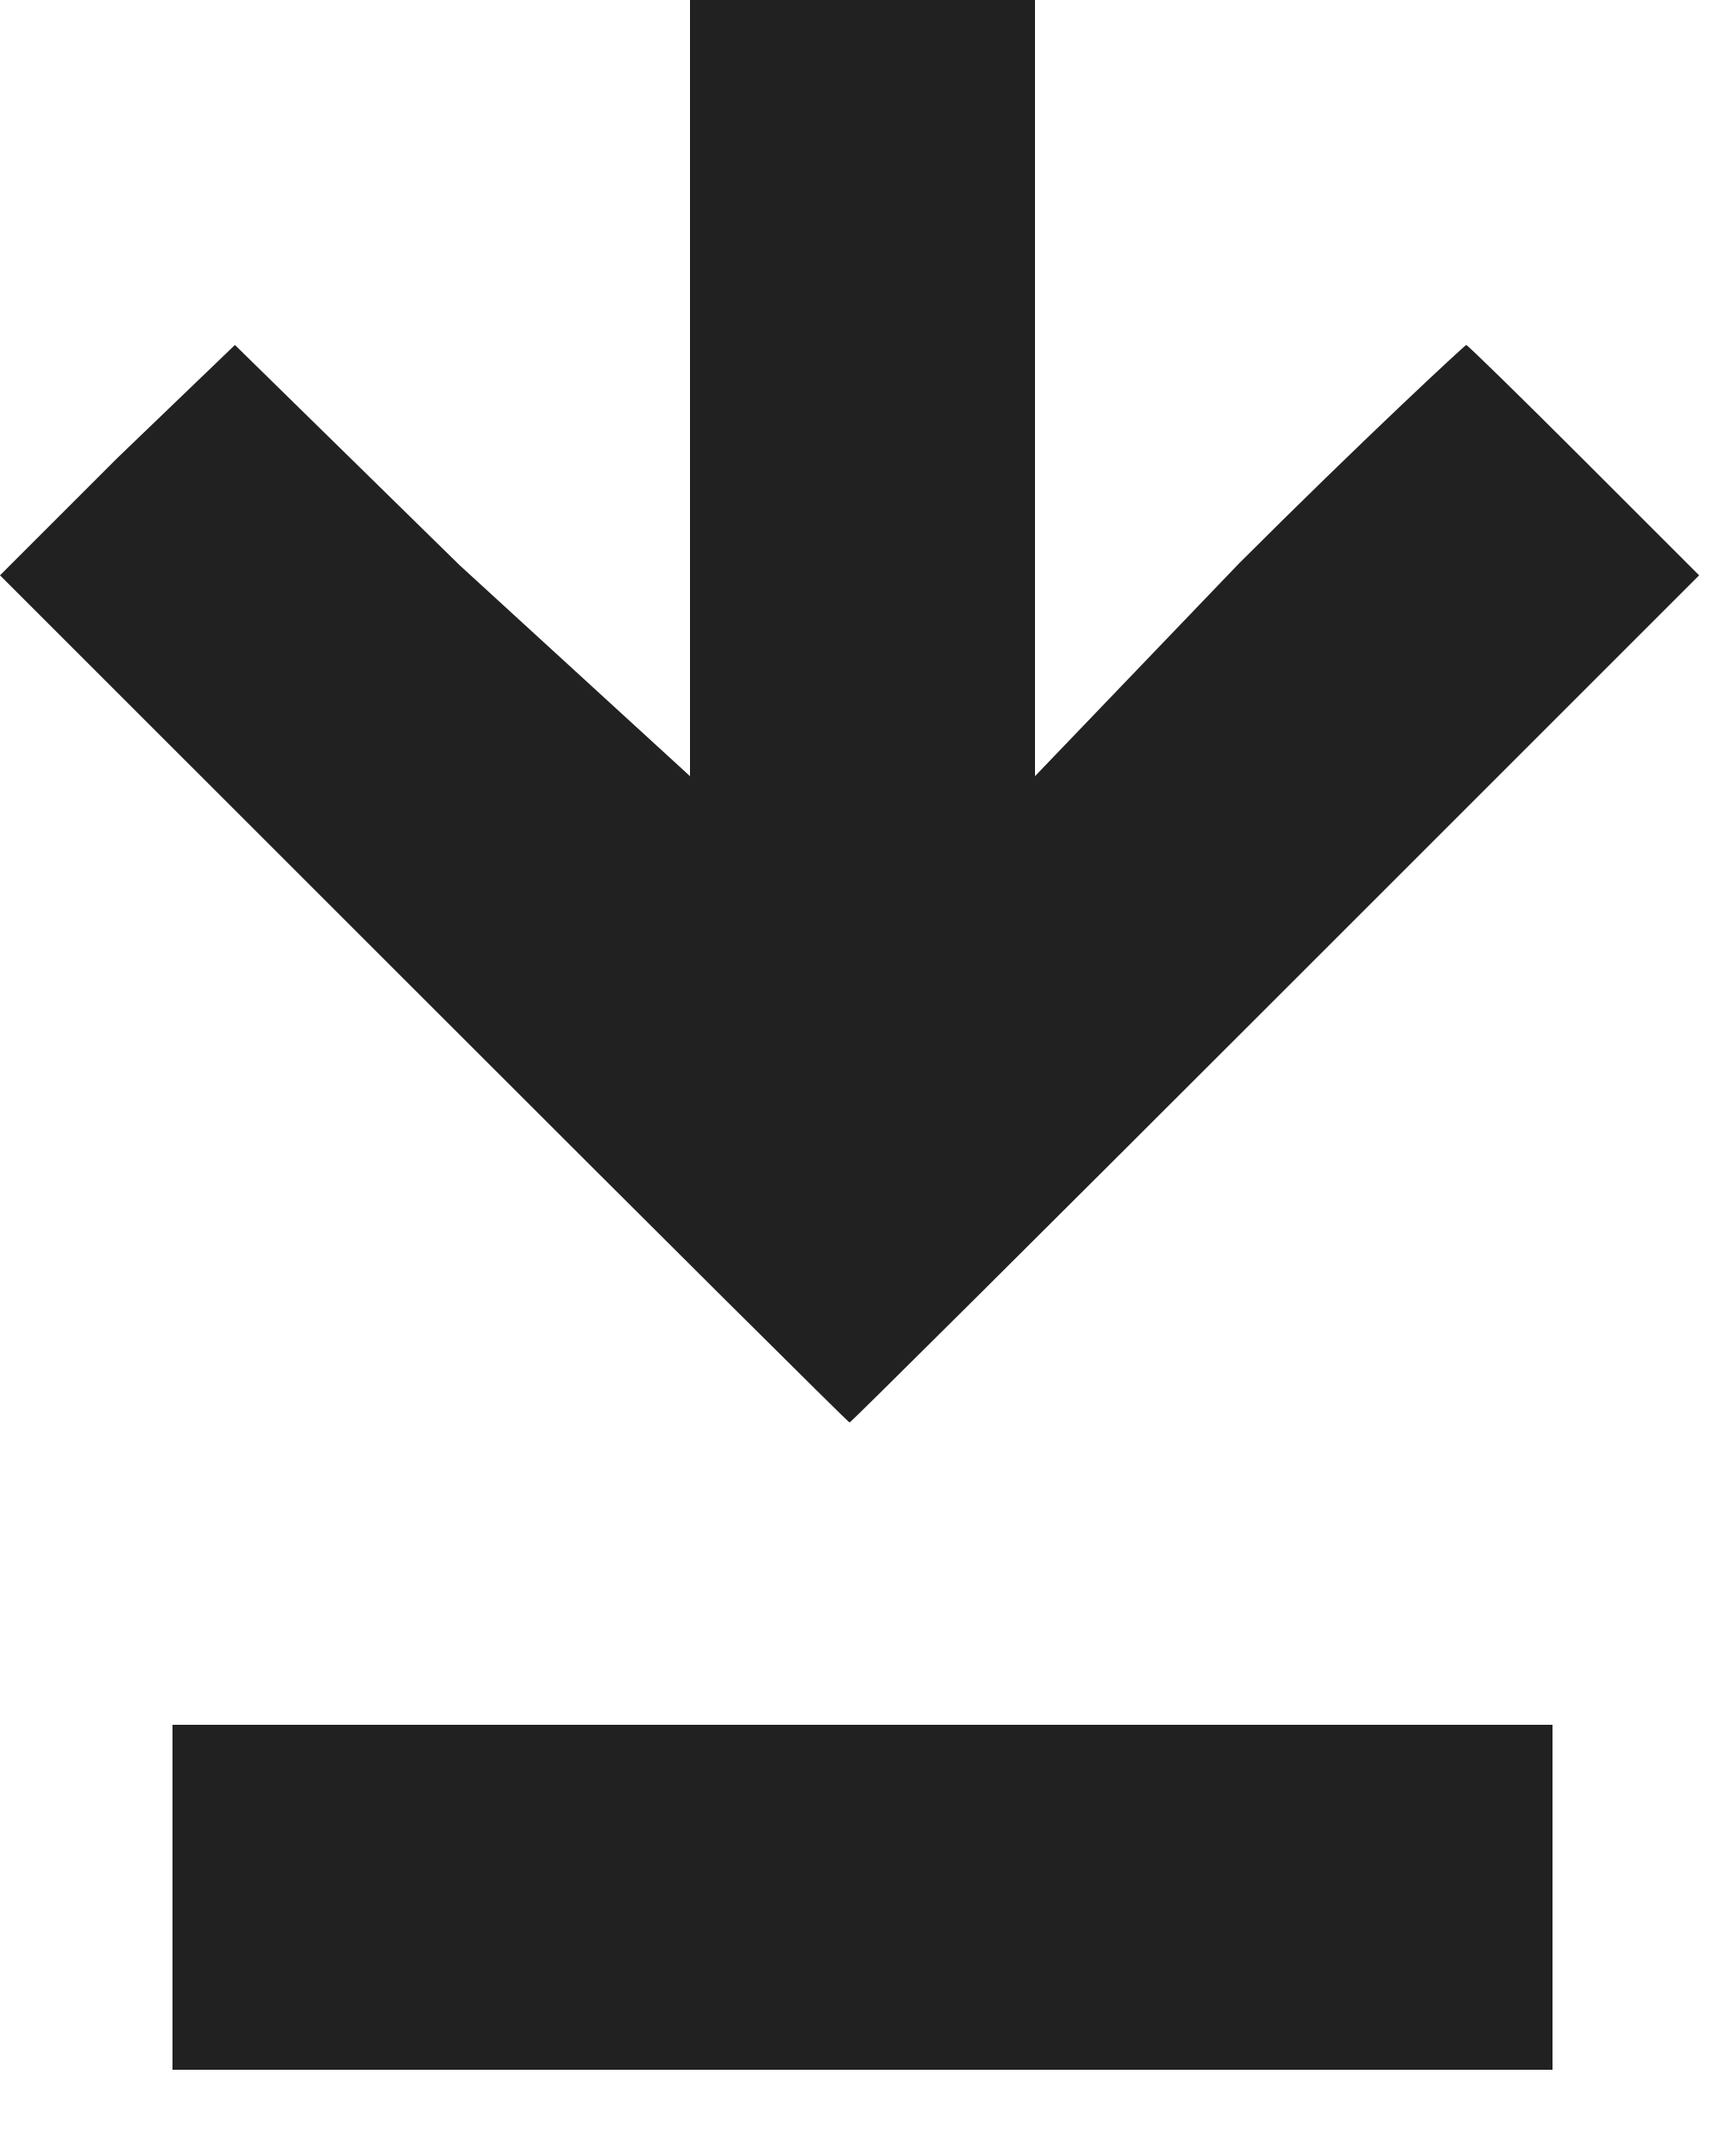
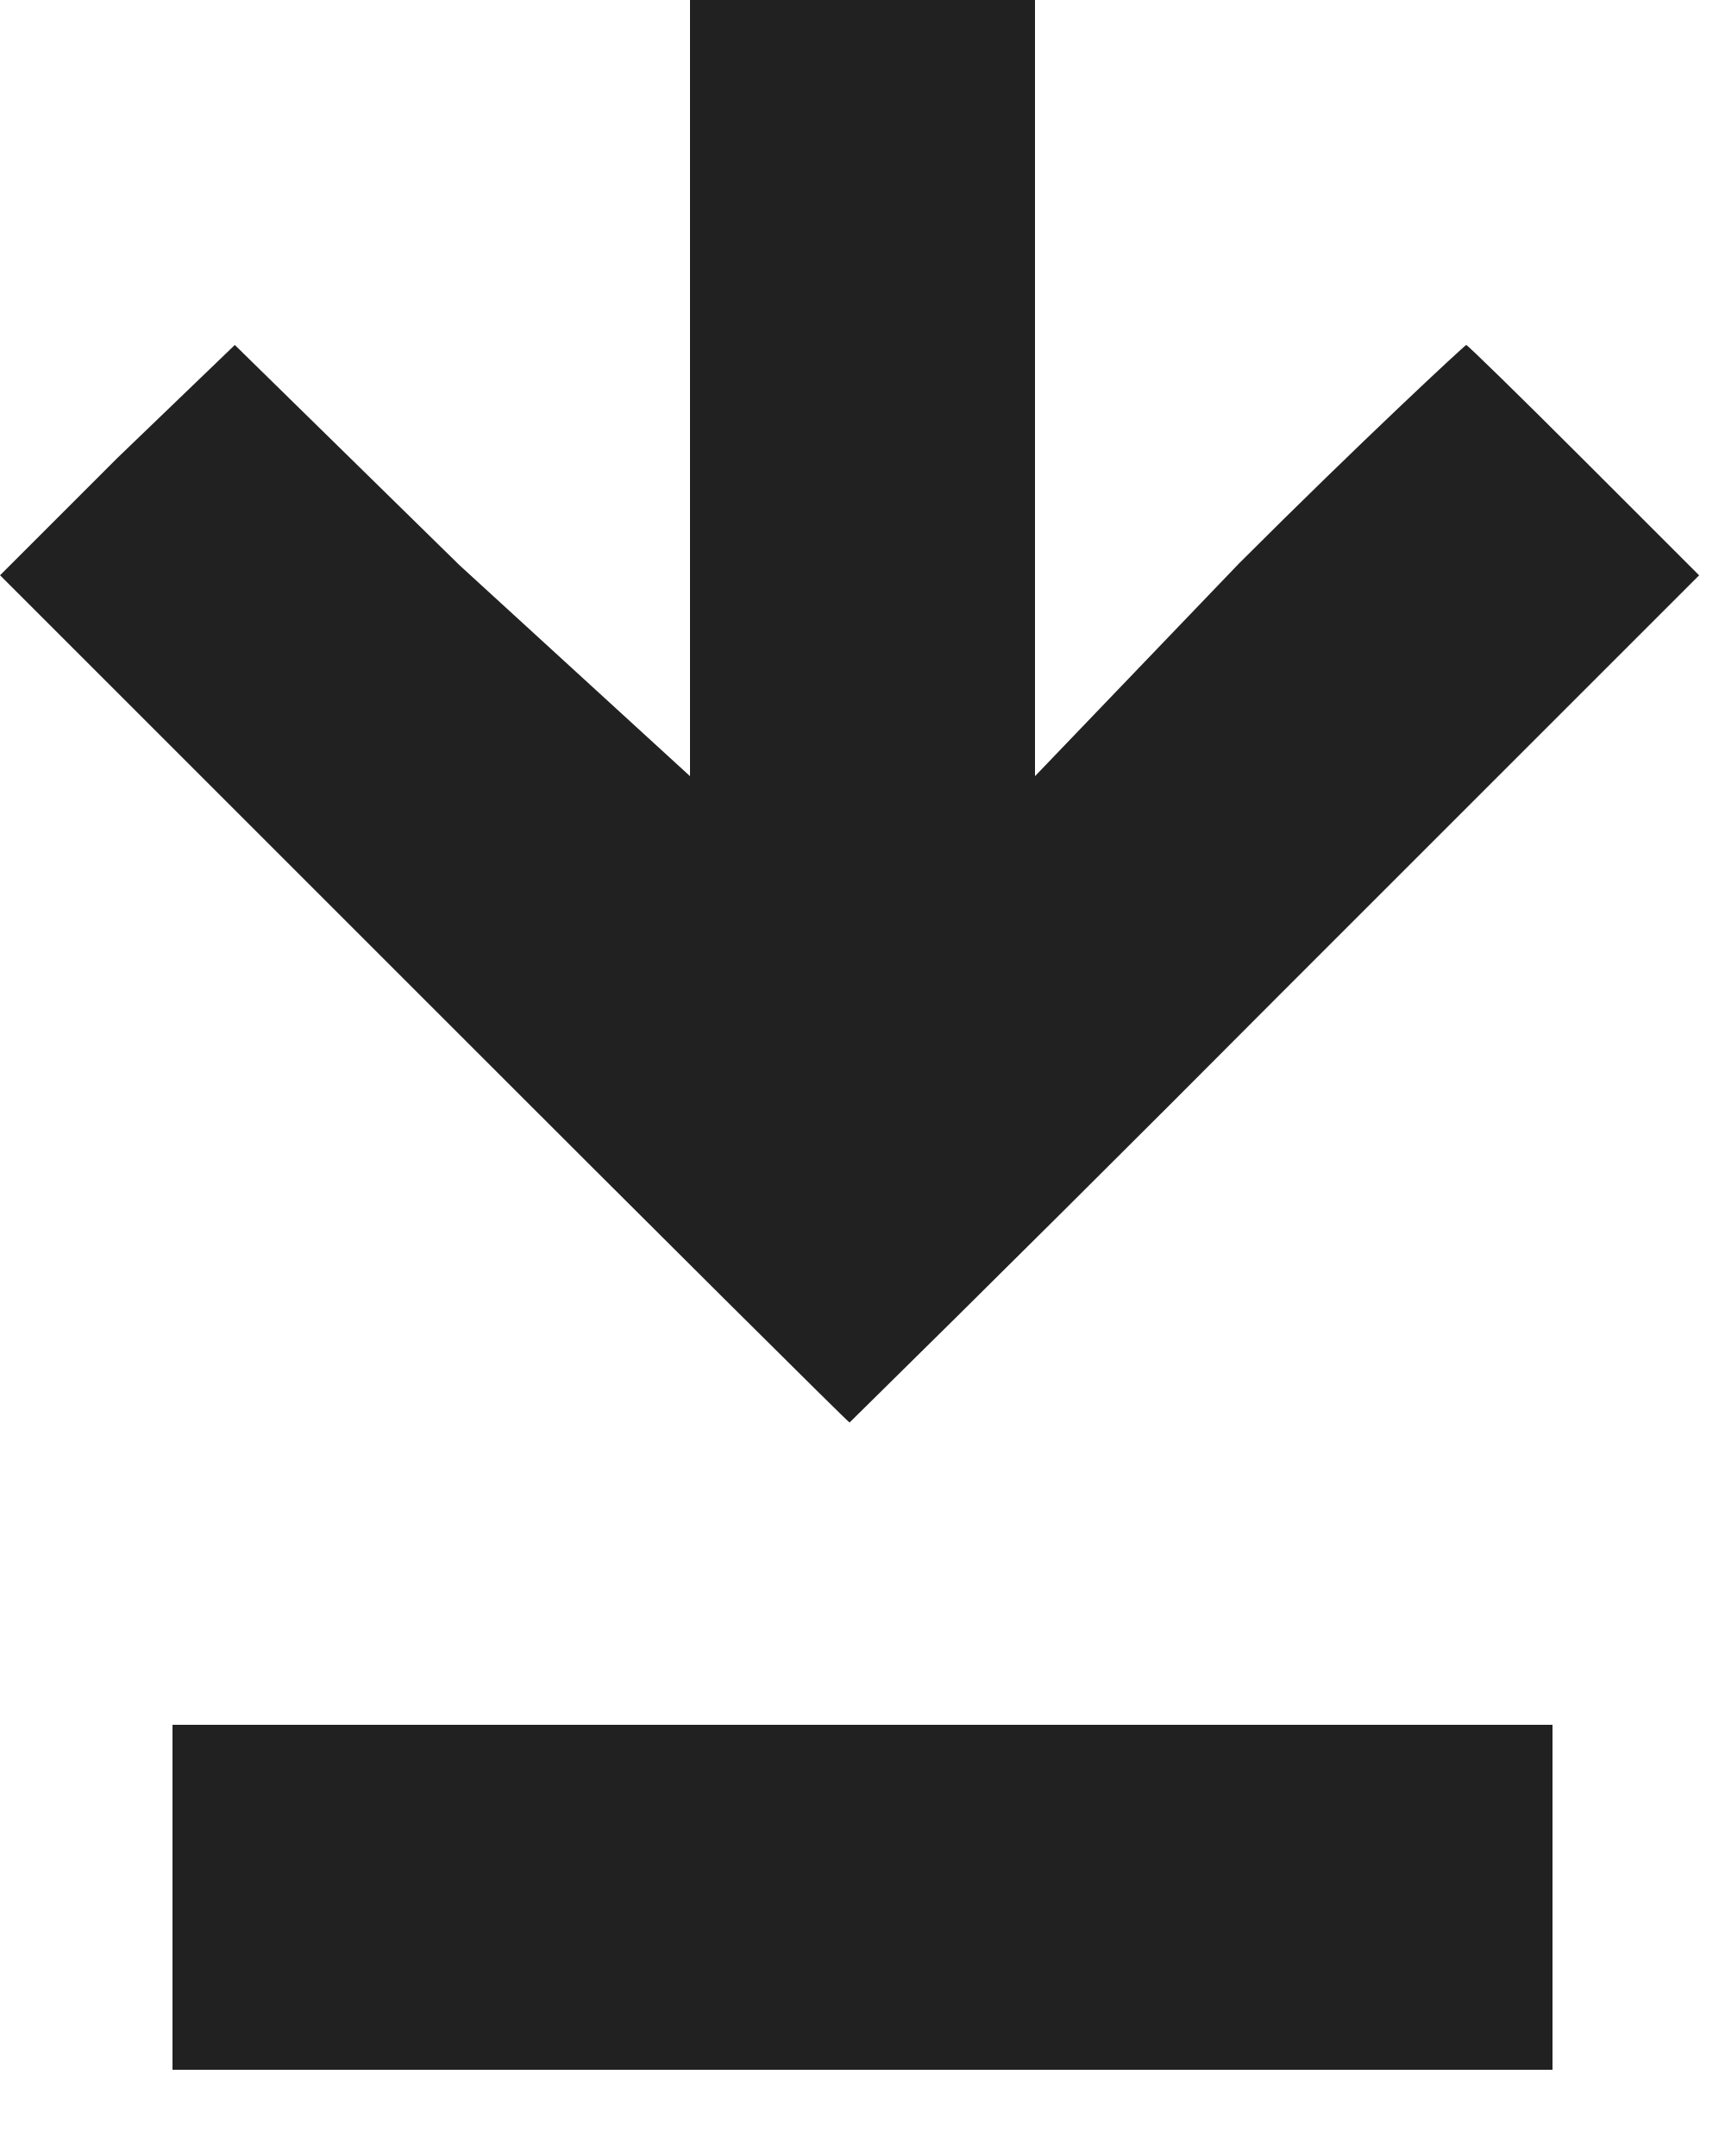
- <svg xmlns="http://www.w3.org/2000/svg" width="16px" height="20px" viewBox="0 0 16 20" version="1.1">
-   <g id="Page-1" stroke="none" stroke-width="1" fill="none" fill-rule="evenodd">
-     <g id="download" fill="#212121">
-       <g id="Icon-/-Download">
-         <path d="M1.6,17.657 L1.6,16 L7.87,16 L14.4,16 L14.4,17.657 L14.4,19.2 L7.87,19.2 L1.6,19.2 L1.6,17.657 Z M0,5.337 L1.089,4.248 L2.179,3.2 L4.263,5.243 L6.4,7.2 L6.4,3.664 L6.4,0 L7.891,0 L9.6,0 L9.6,3.643 L9.6,7.2 L11.492,5.227 C12.624,4.095 13.589,3.2 13.6,3.2 C13.611,3.2 14.08,3.657 14.676,4.253 L15.76,5.337 L11.831,9.266 C9.669,11.428 7.892,13.196 7.88,13.196 C7.869,13.196 6.091,11.428 3.93,9.266 L0,5.337 Z" id="Shape" />
-       </g>
-     </g>
-   </g>
+ <svg xmlns="http://www.w3.org/2000/svg" width="16" height="20">
+   <path d="M1.6 17.657V16h12.8v3.2H1.6v-1.543zM0 5.337l1.09-1.09L2.178 3.2l2.084 2.043L6.4 7.2V0h3.2V7.2l1.892-1.973C12.624 4.095 13.589 3.2 13.6 3.2c.011 0 .48.457 1.076 1.053l1.084 1.084-3.93 3.93a532.294 532.294 0 01-3.95 3.929c-.011 0-1.79-1.768-3.95-3.93L0 5.336z" fill="#212121" fill-rule="evenodd" />
</svg>
